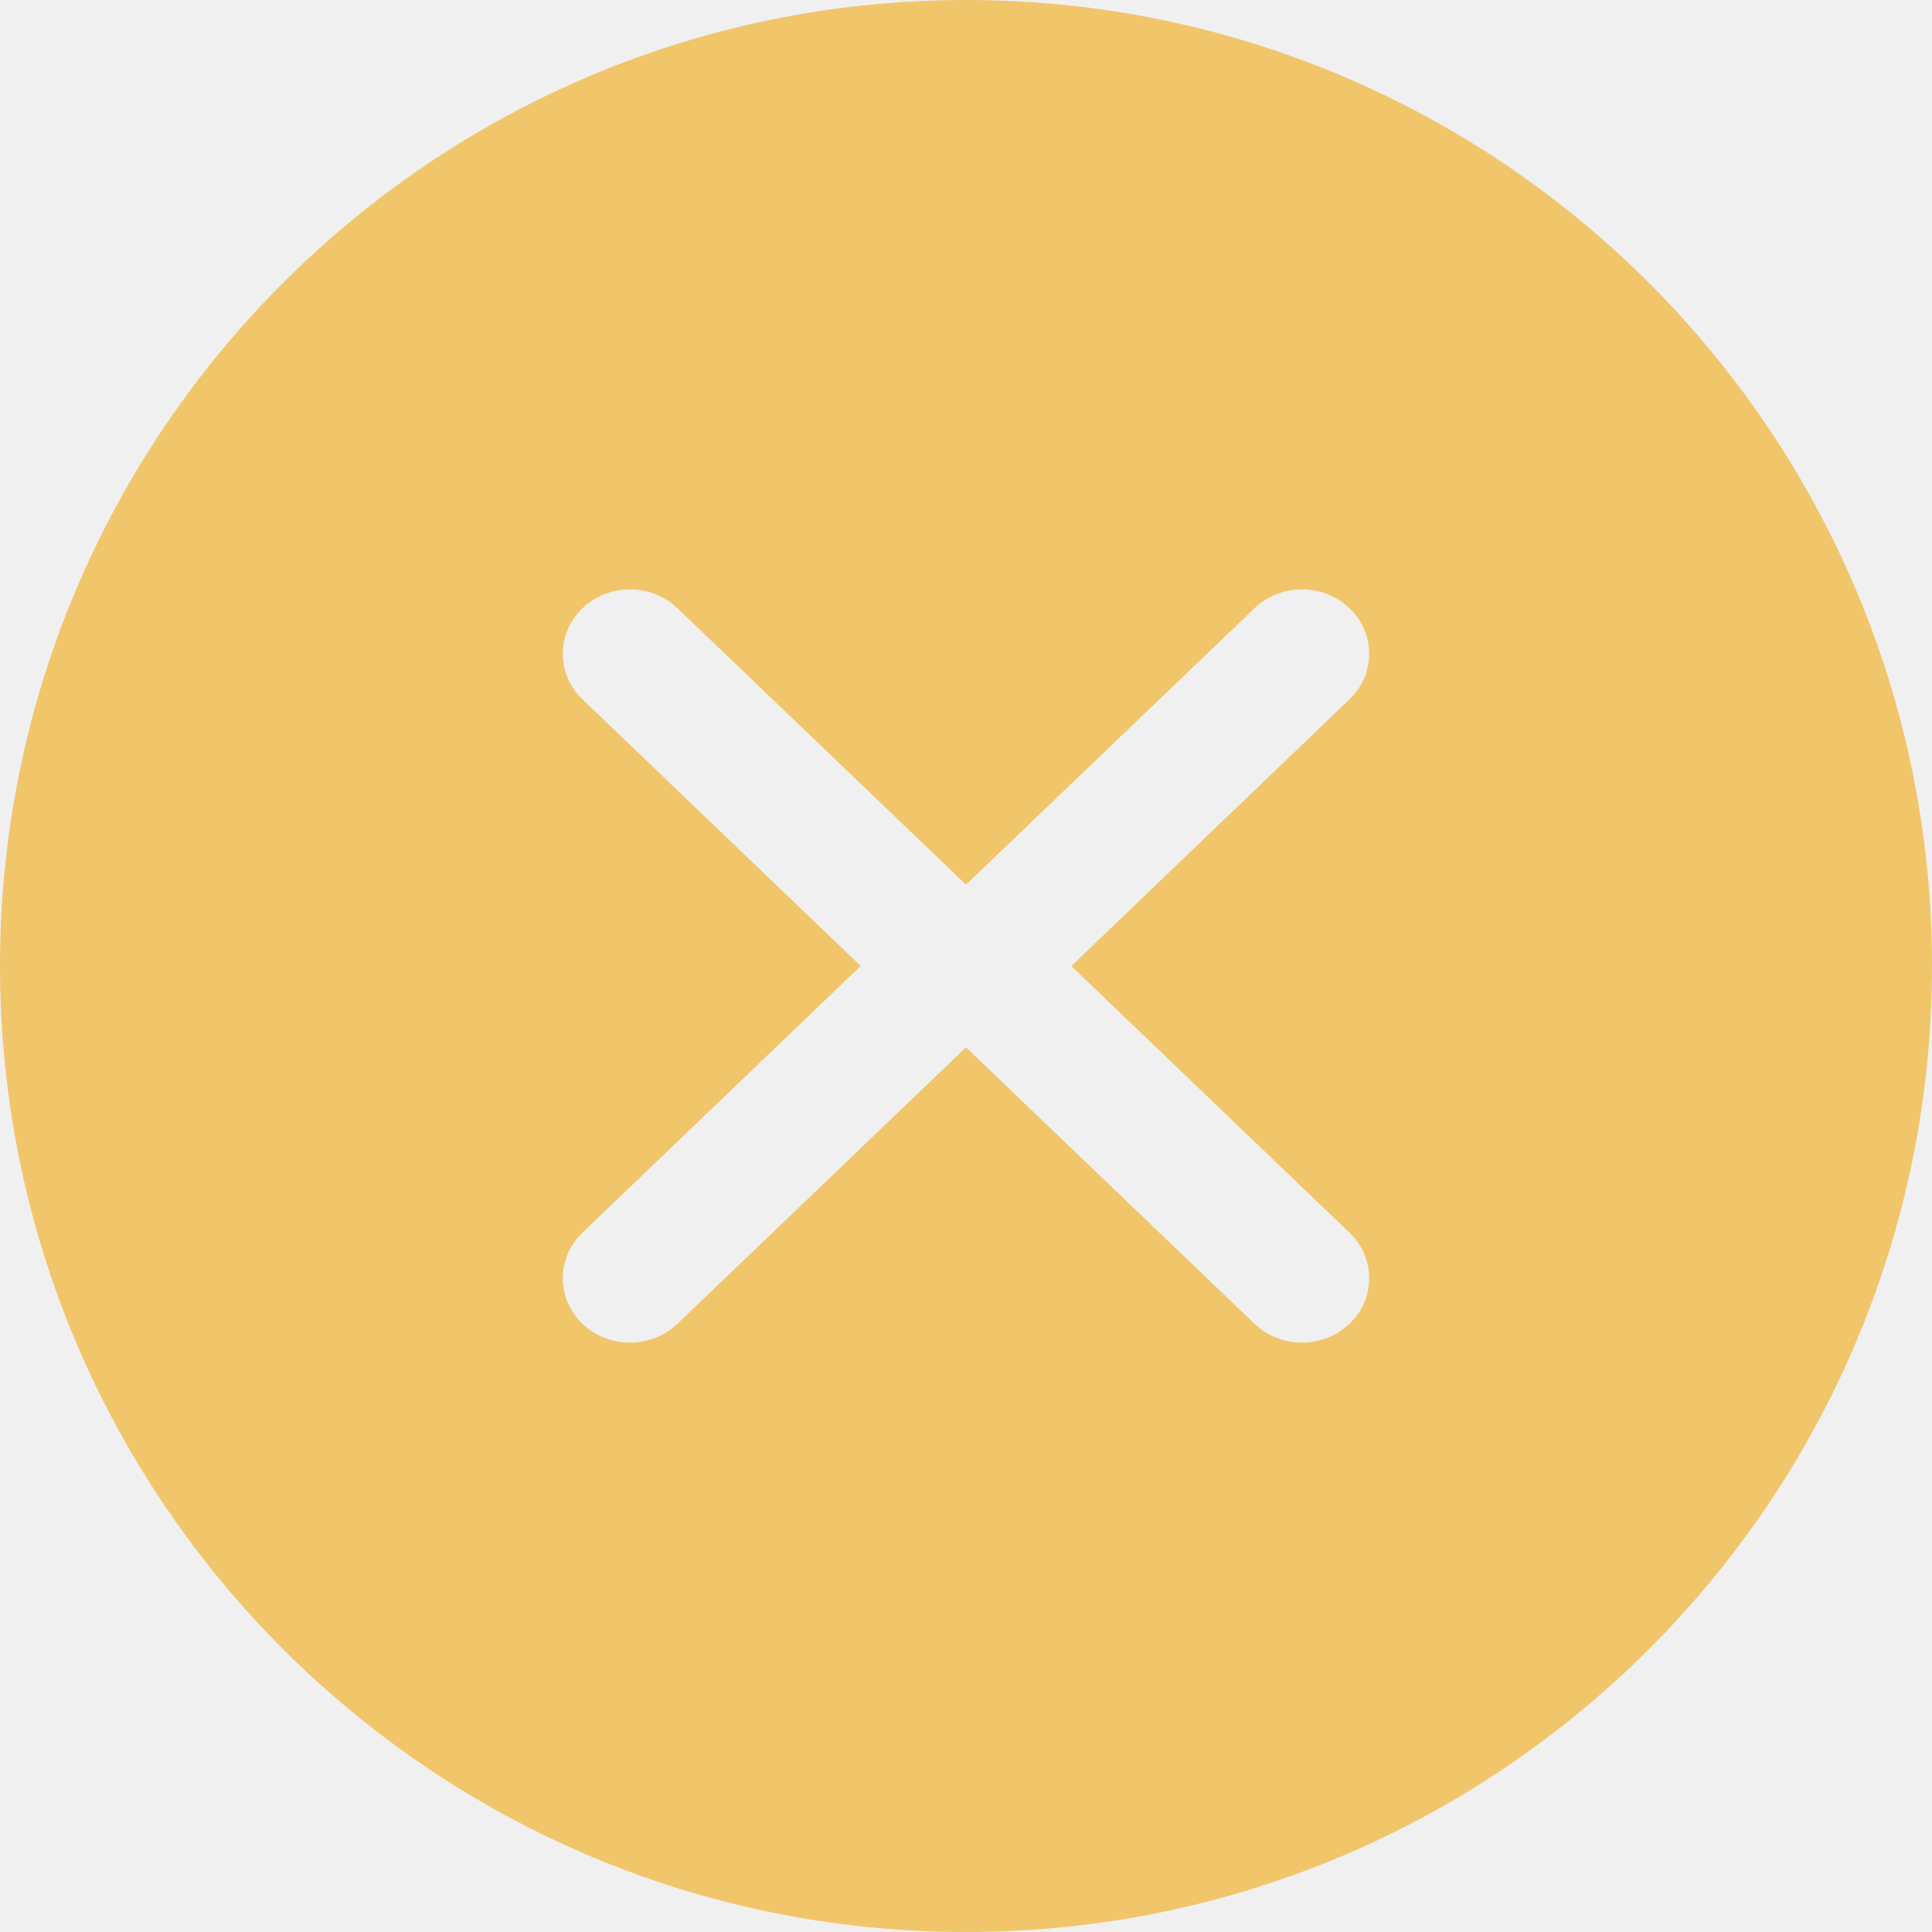
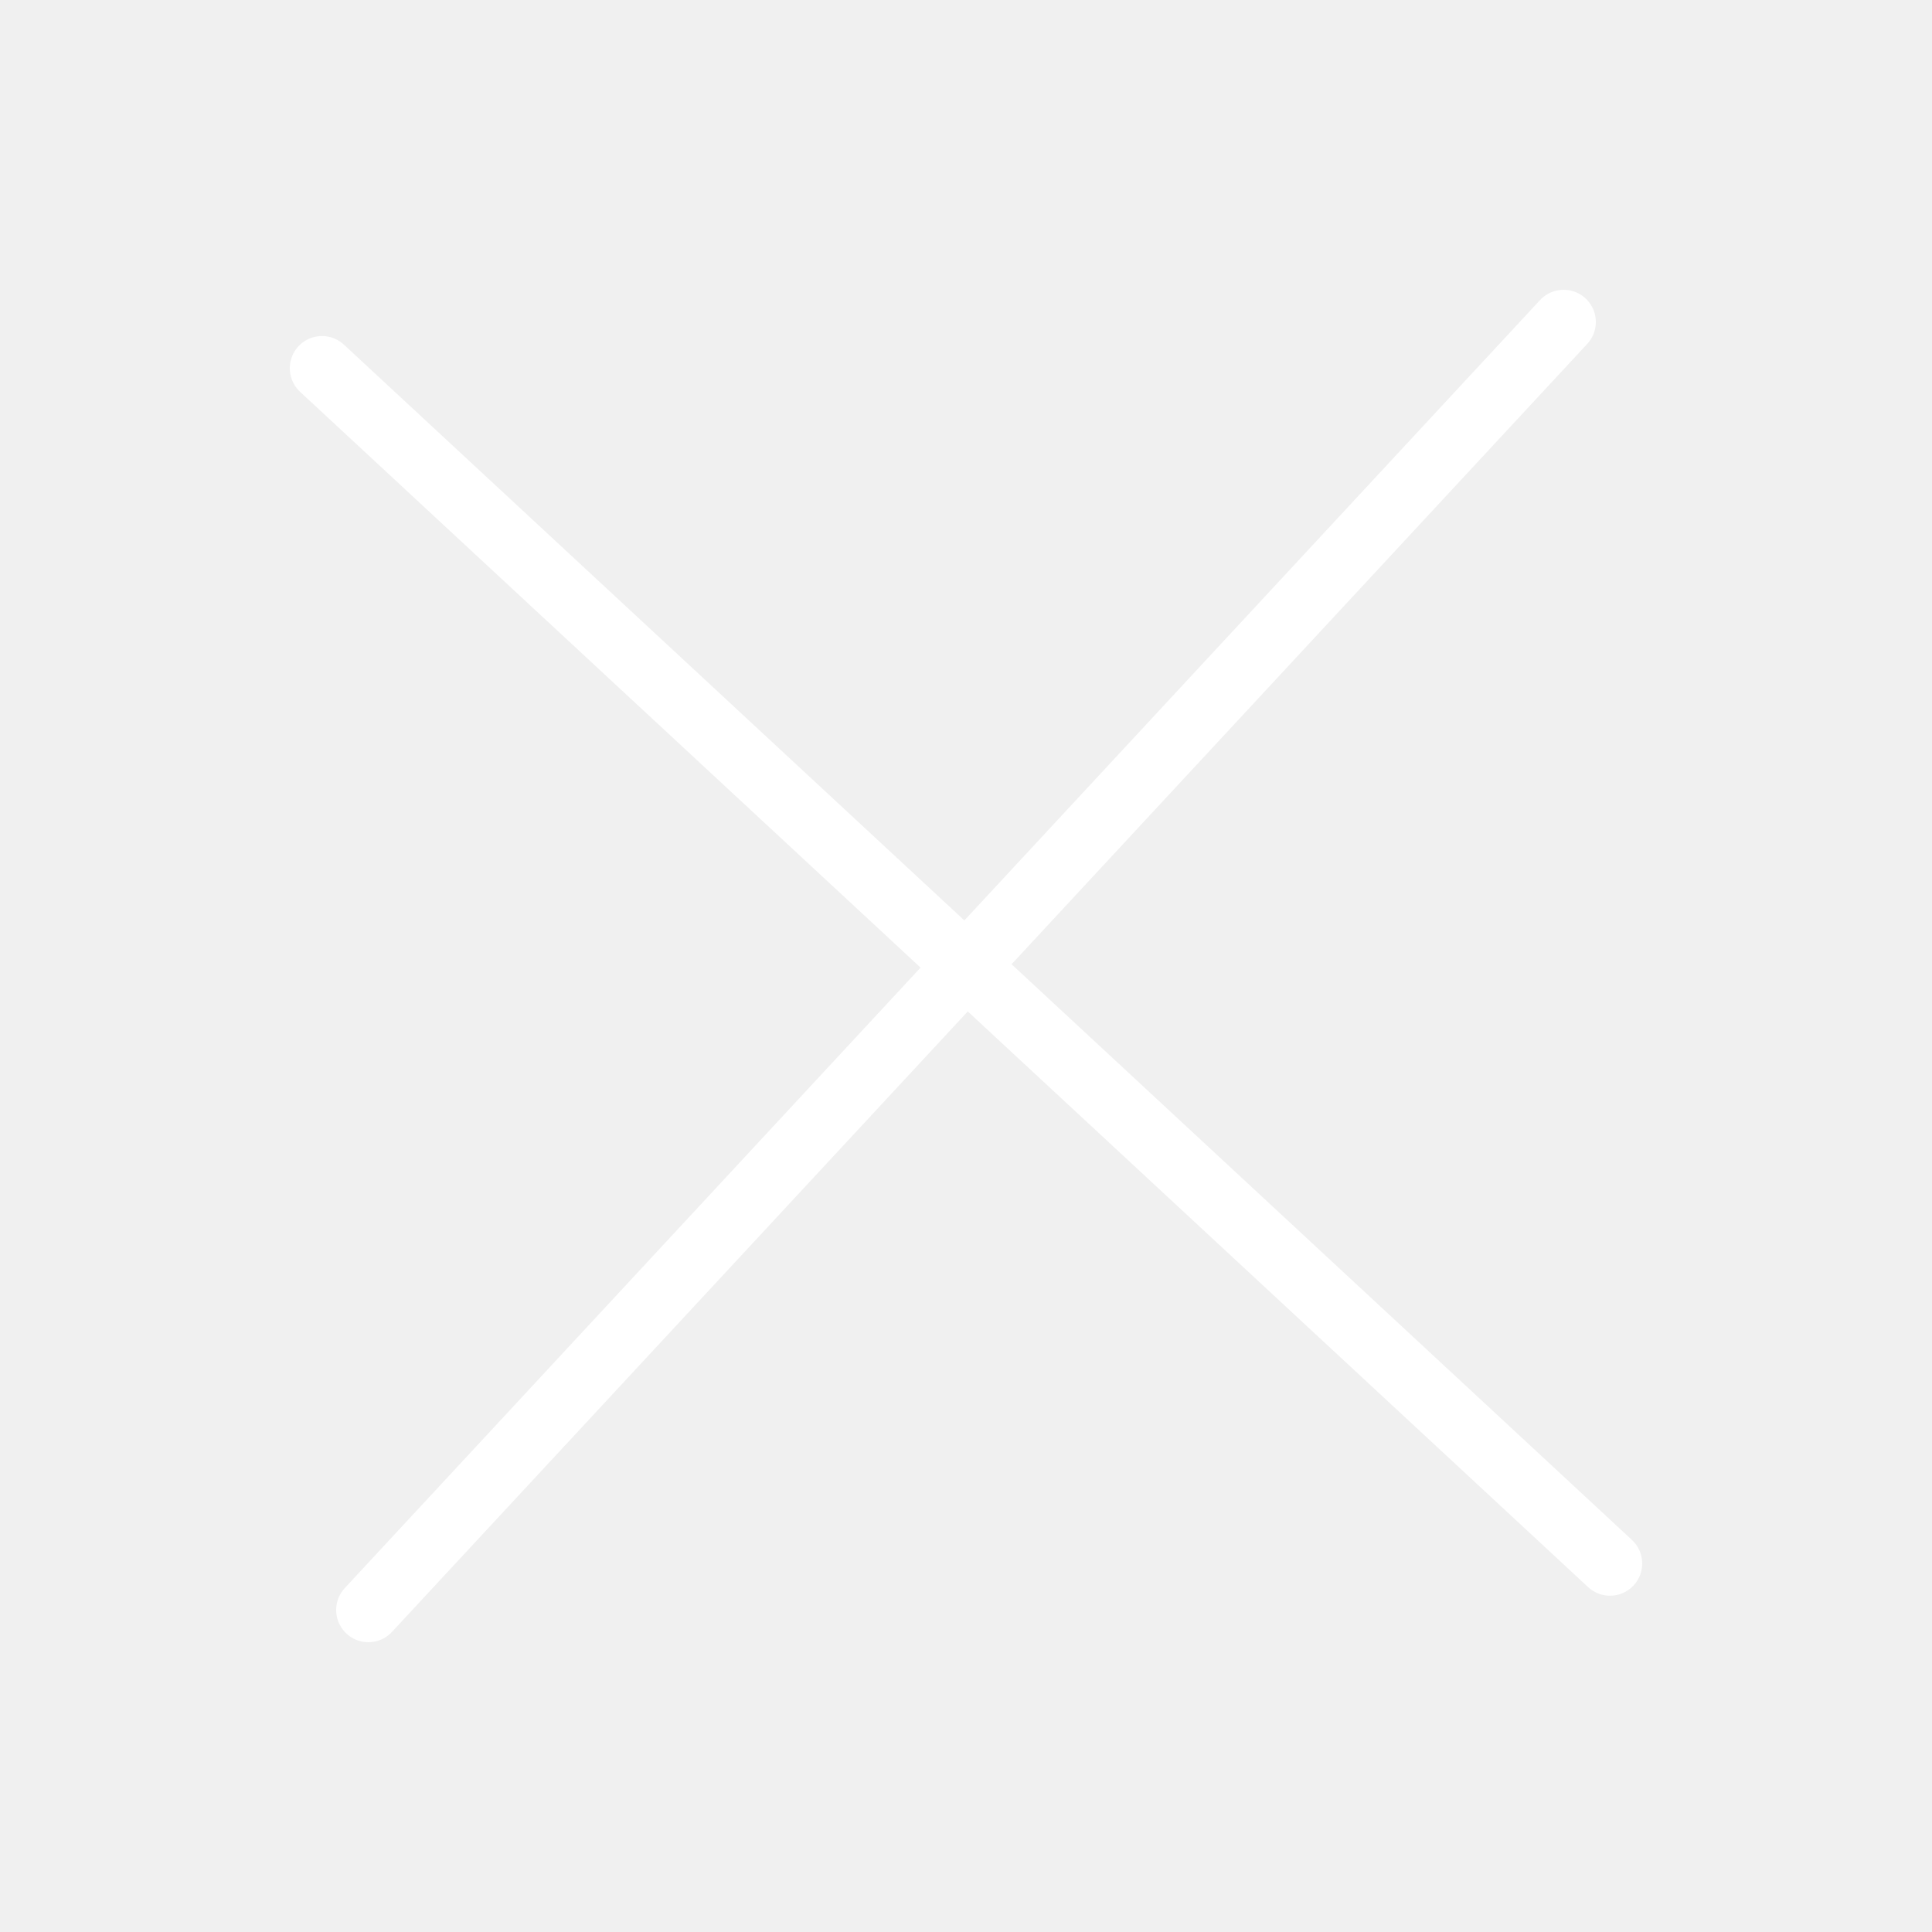
<svg xmlns="http://www.w3.org/2000/svg" width="30" height="30" viewBox="0 0 30 30">
-   <g fill="none" fill-rule="evenodd">
-     <g fill="#F1C66B" fill-rule="nonzero">
+   <g fill="none" fill-rule="evenodd" stroke-linecap="round">
+     <g stroke="#FFF">
      <g>
-         <path d="M15 0c8.284 0 15 6.716 15 15 0 8.284-6.716 15-15 15-8.284 0-15-6.716-15-15C0 6.716 6.716 0 15 0zm-4.578 9.362c-.41-.305-1.001-.277-1.377.083-.408.39-.408 1.024 0 1.414L13.365 15l-4.32 4.14-.087.095c-.318.392-.29.96.087 1.32.376.36.968.388 1.377.083l.098-.083L15 16.263l4.48 4.292.098.083c.375.28.904.28 1.279 0l.098-.083.087-.094c.292-.36.292-.866 0-1.226l-.087-.094-4.32-4.14 4.32-4.142.087-.094c.318-.392.29-.96-.087-1.32l-.098-.083c-.41-.305-1.001-.277-1.377.083L15 13.737l-4.48-4.292z" transform="translate(-670 -5534) translate(618 5482) translate(52 52)" />
+         <g>
+           <path d="M5 5.718l20 18.56M5.72 25L24.28 5" transform="translate(-854 -3646) translate(0 3067) translate(854 579)" />
+         </g>
      </g>
    </g>
  </g>
</svg>
